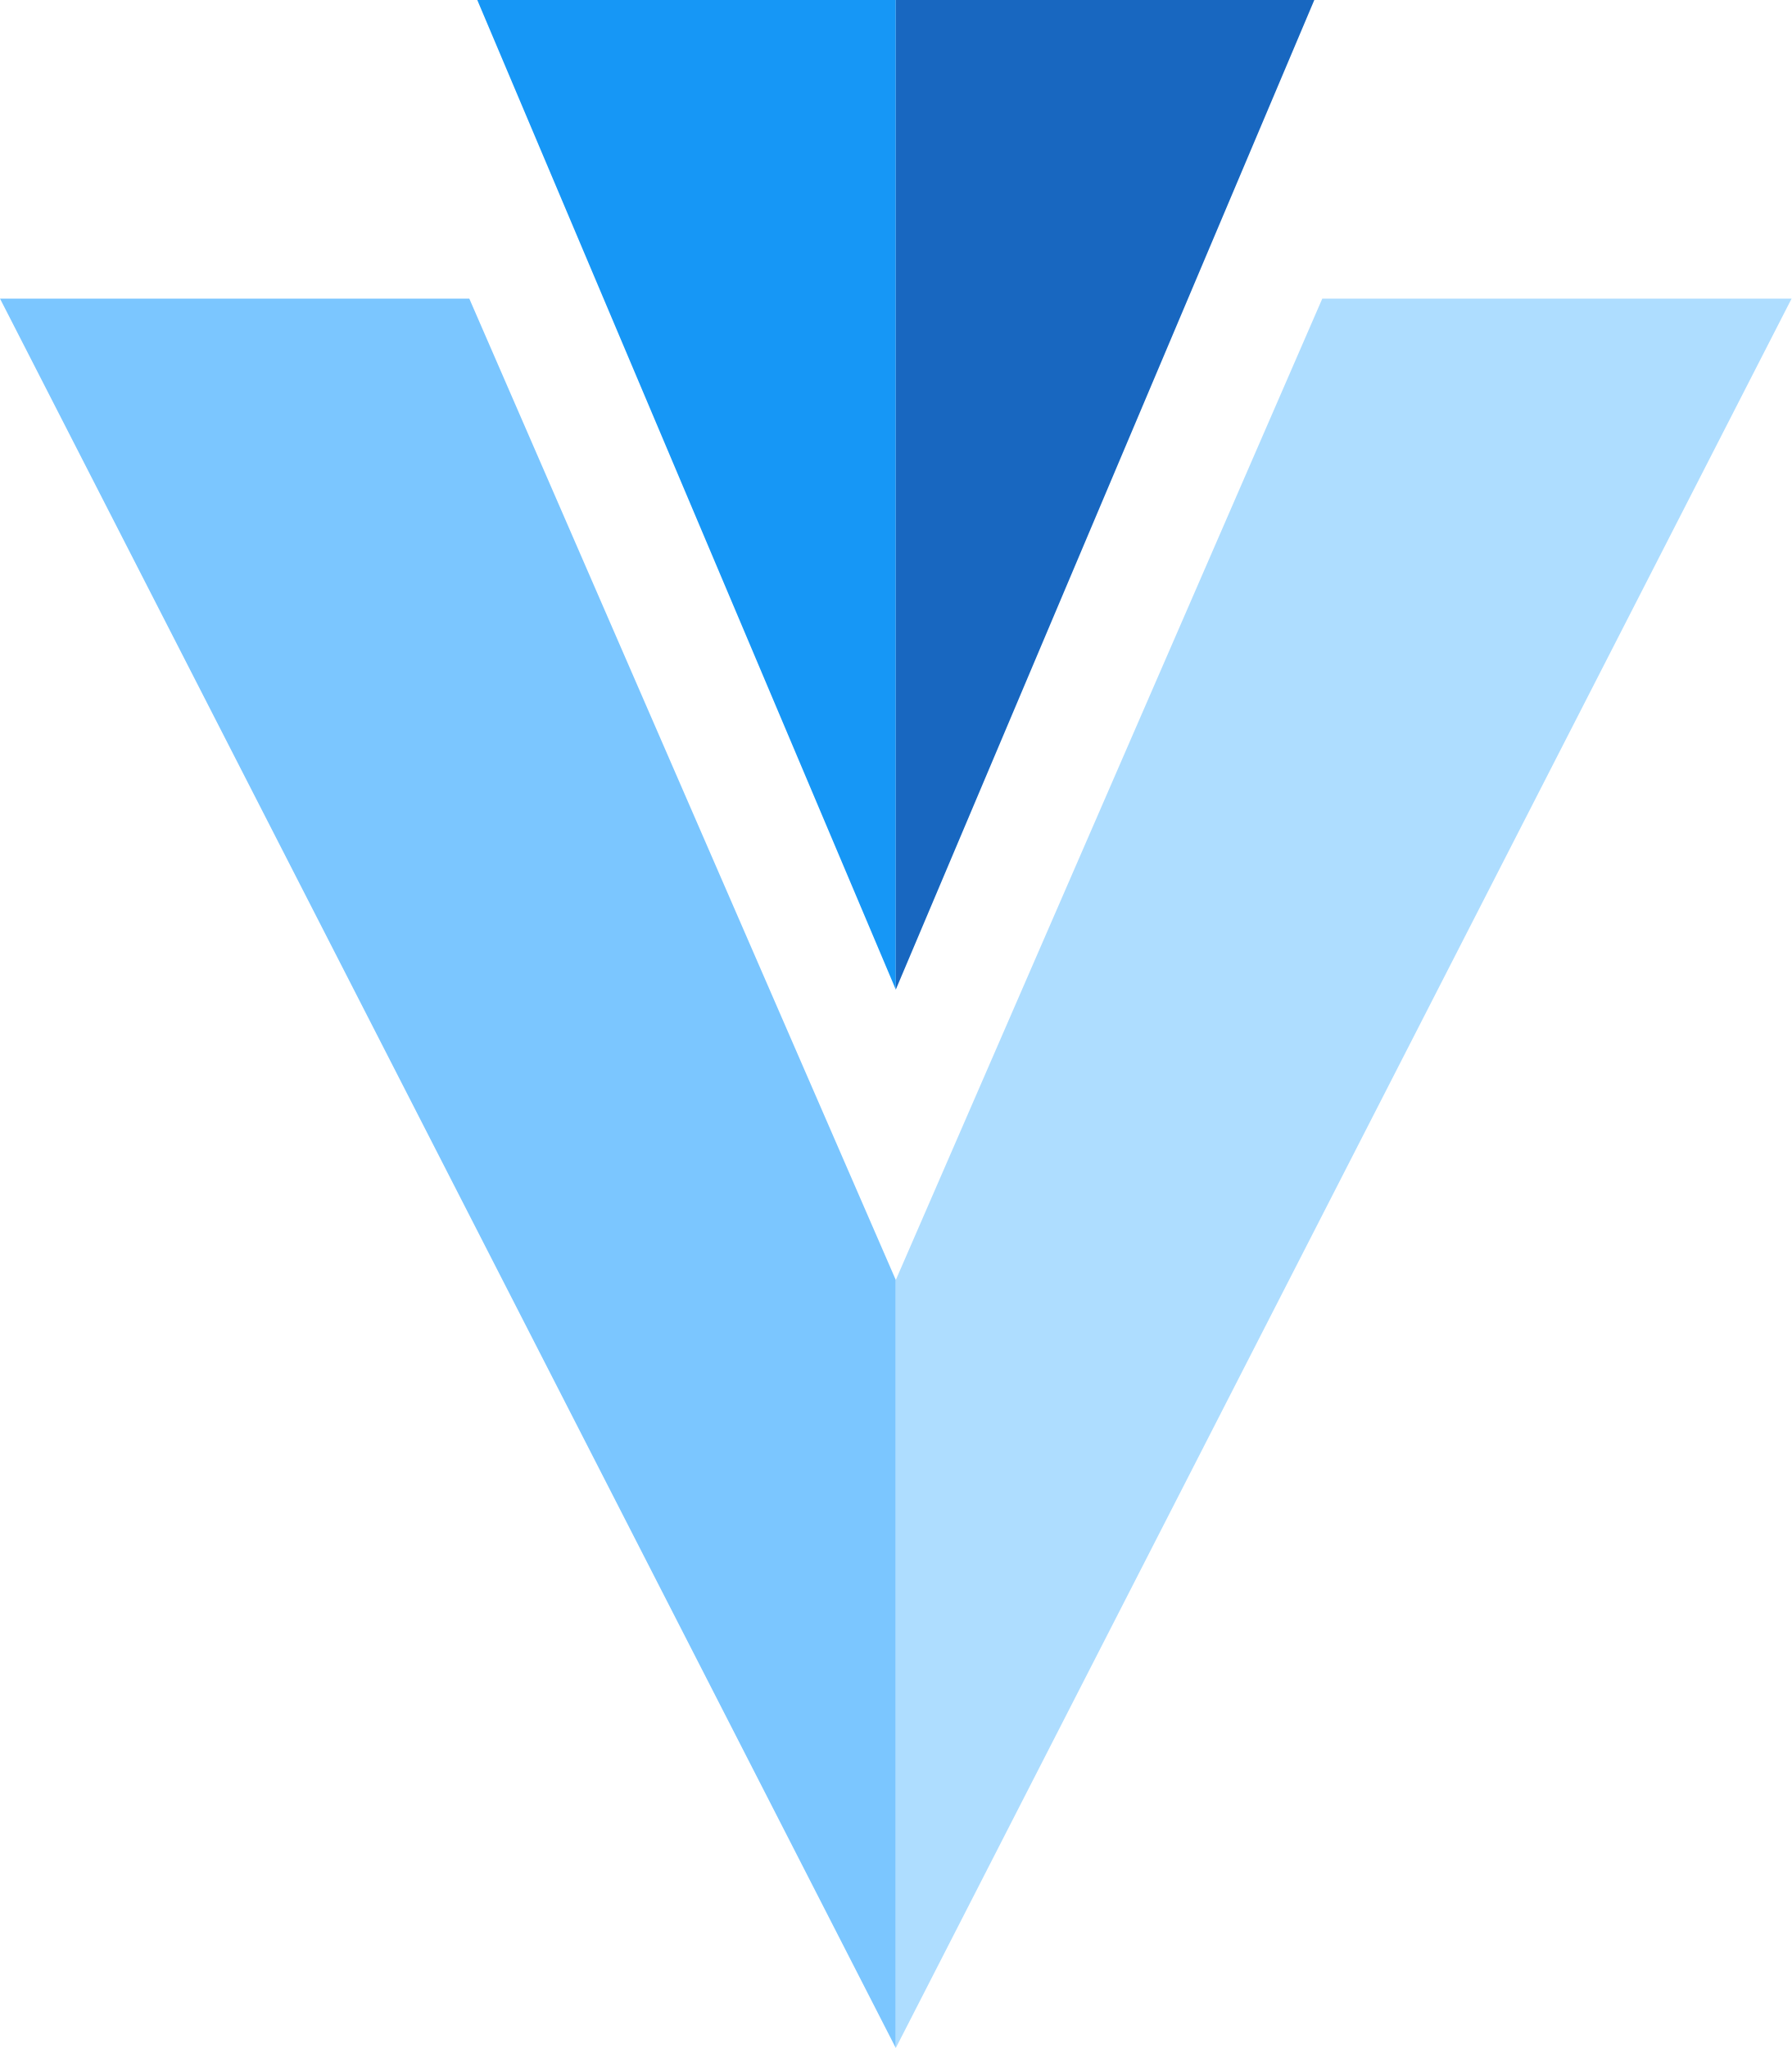
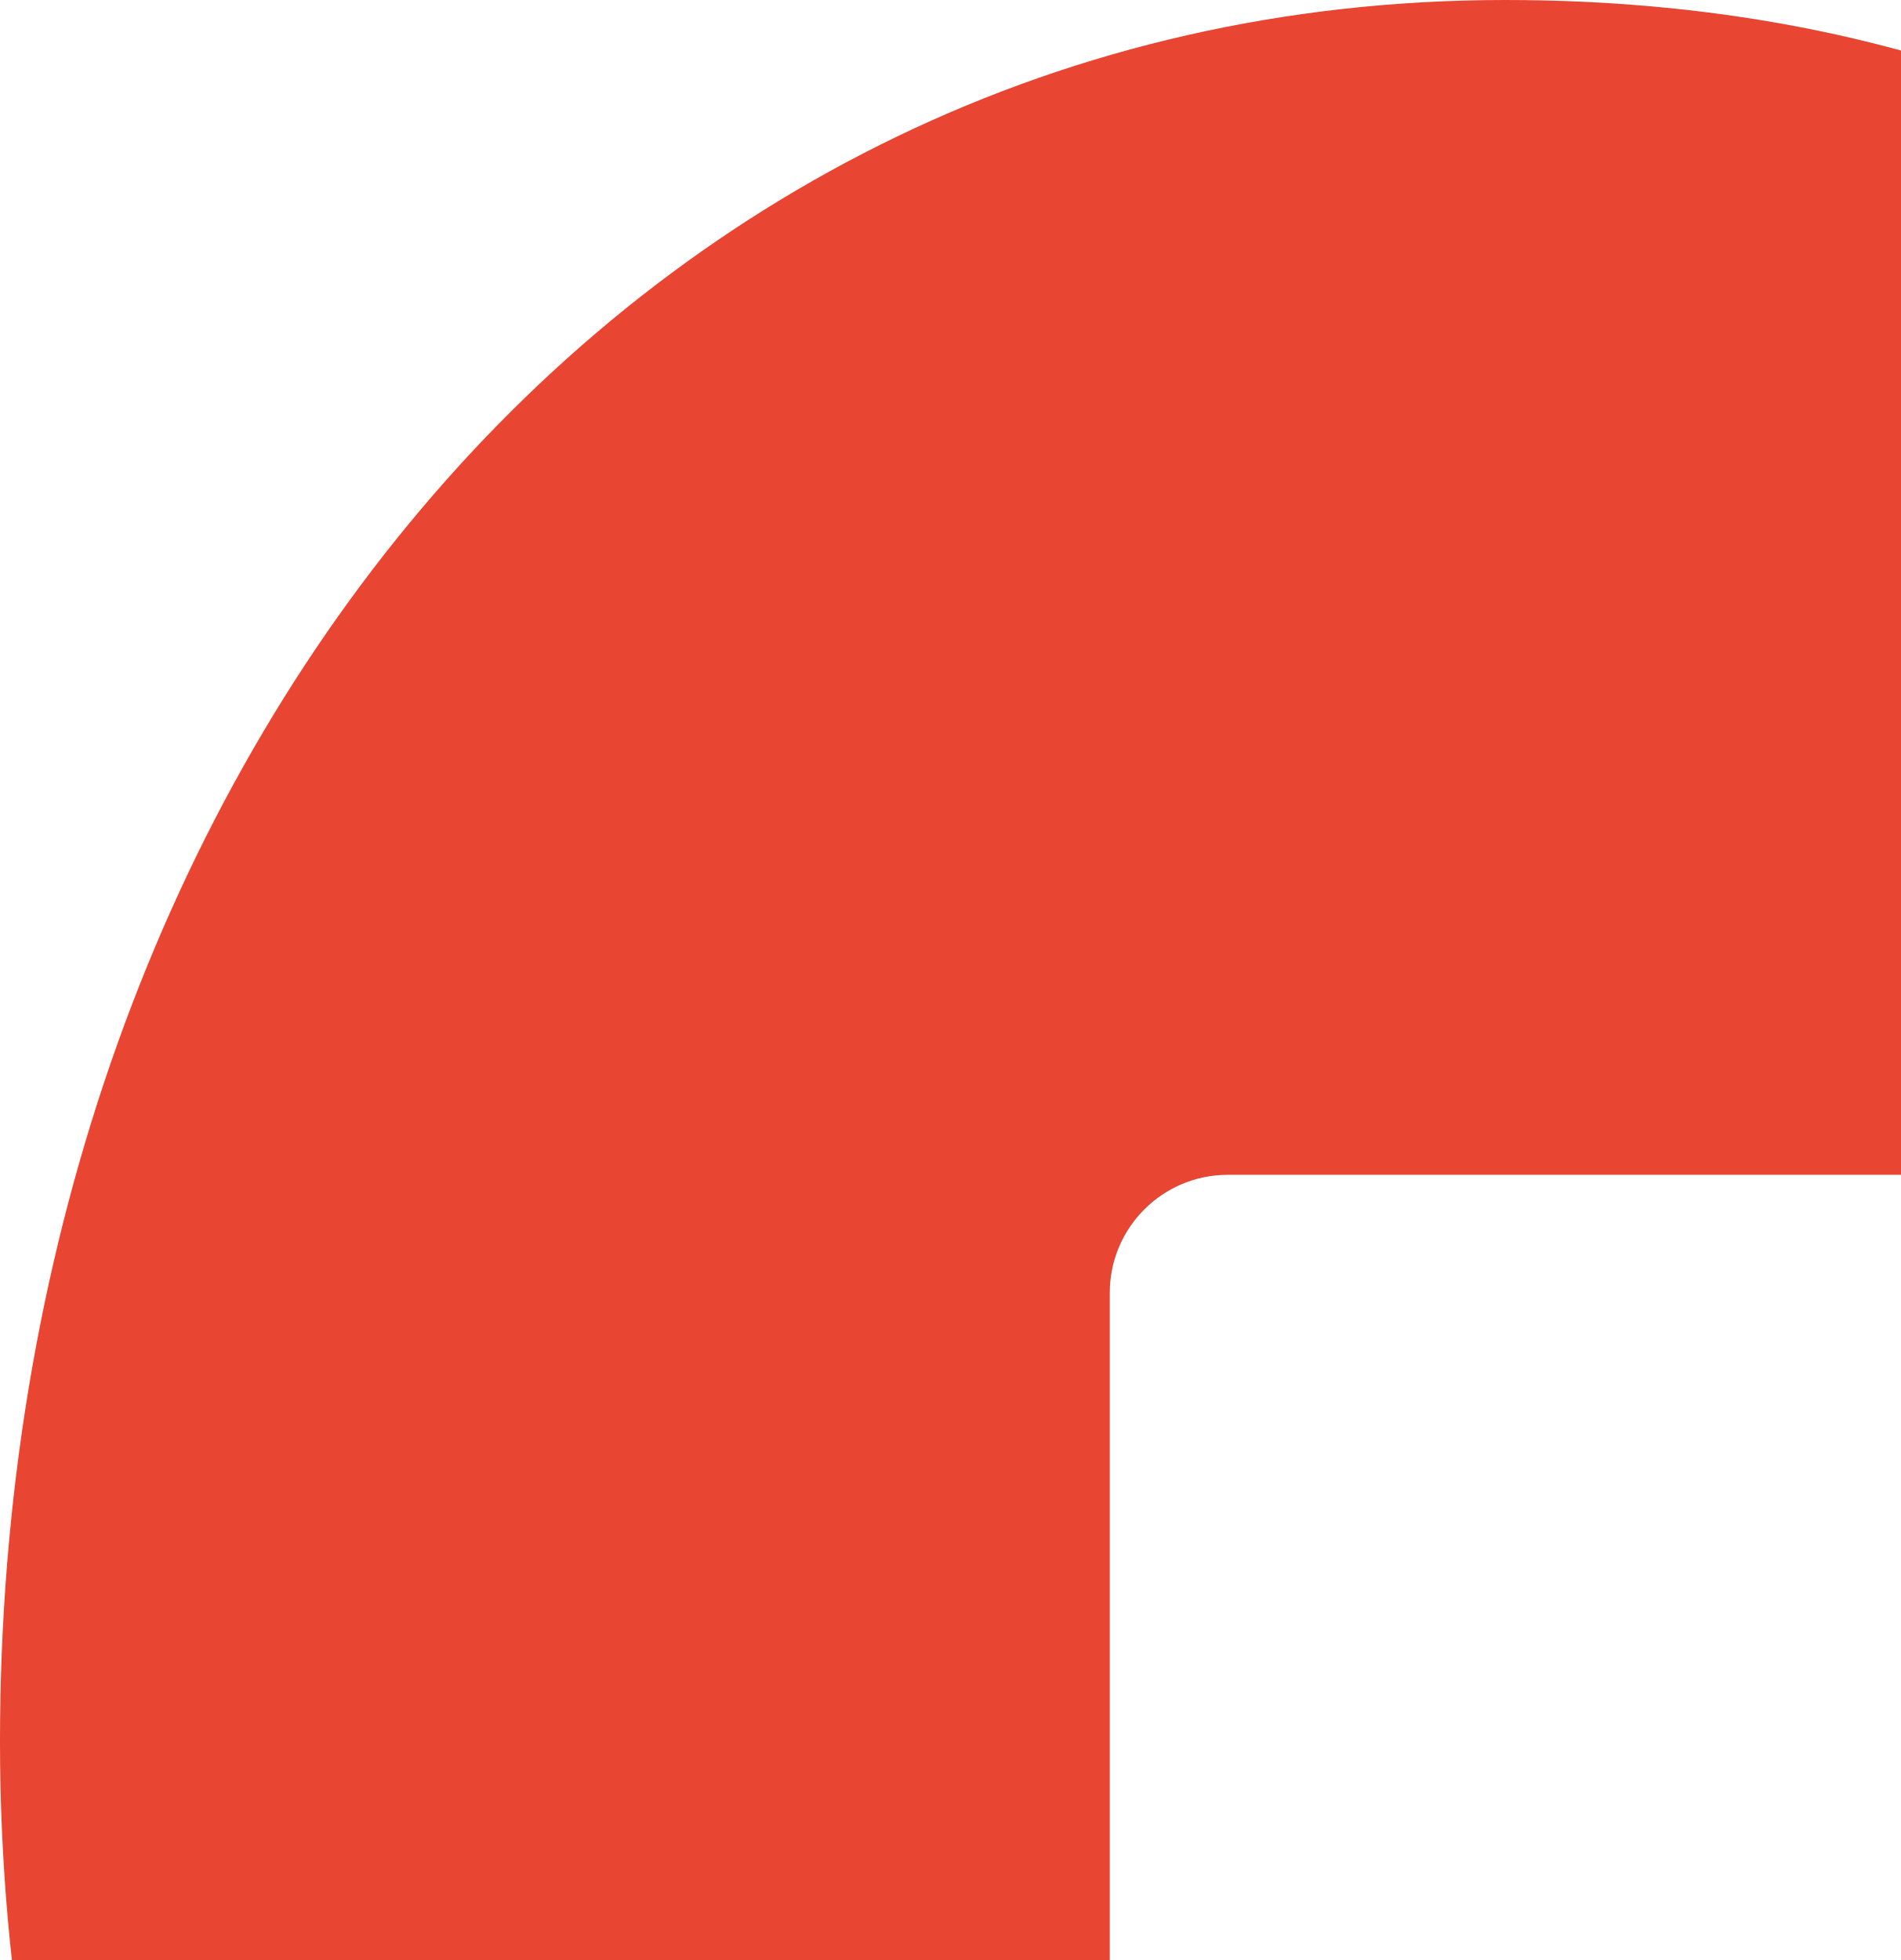
- <svg xmlns="http://www.w3.org/2000/svg" id="Layer_1" data-name="Layer 1" viewBox="0 0 87.5 100">
-   <defs>
-     <style>.cls-1{fill:#1697f6;}.cls-2{fill:#7bc6ff;}.cls-3{fill:#1867c0;}.cls-4{fill:#aeddff;}</style>
-   </defs>
-   <polyline class="cls-1" points="43.75 0 23.31 0 43.75 48.32" />
-   <polygon class="cls-2" points="43.75 62.5 43.75 100 0 14.58 22.92 14.58 43.75 62.5" />
-   <polyline class="cls-3" points="43.75 0 64.19 0 43.75 48.32" />
-   <polygon class="cls-4" points="64.58 14.58 87.5 14.58 43.75 100 43.75 62.5 64.58 14.58" />
+ <svg xmlns="http://www.w3.org/2000/svg" width="161" height="166" viewBox="0 0 161 166" fill="none">
+   <path d="M207 8.5V33.146V286.5C207 288.157 208.343 289.5 210 289.5H282C283.657 289.5 285 288.157 285 286.5V8.5C285 6.843 283.657 5.5 282 5.5H210C208.343 5.5 207 6.843 207 8.5Z" fill="#E84532" />
+   <path fill-rule="evenodd" clip-rule="evenodd" d="M133 295.5C207.835 295.5 244 220.238 244 138.5C244 56.762 202.335 0 127.5 0C52.665 0 0 65.762 0 147.5C0 229.238 58.165 295.5 133 295.5ZM104 99.5H169.74C173.033 99.5 176.115 101.121 177.98 103.835L204.085 141.805C206.441 145.232 206.43 149.76 204.057 153.176L177.983 190.706C176.115 193.396 173.047 195 169.771 195H104C98.477 195 94 190.523 94 185V109.5C94 103.977 98.477 99.5 104 99.5Z" fill="#E84532" />
</svg>
